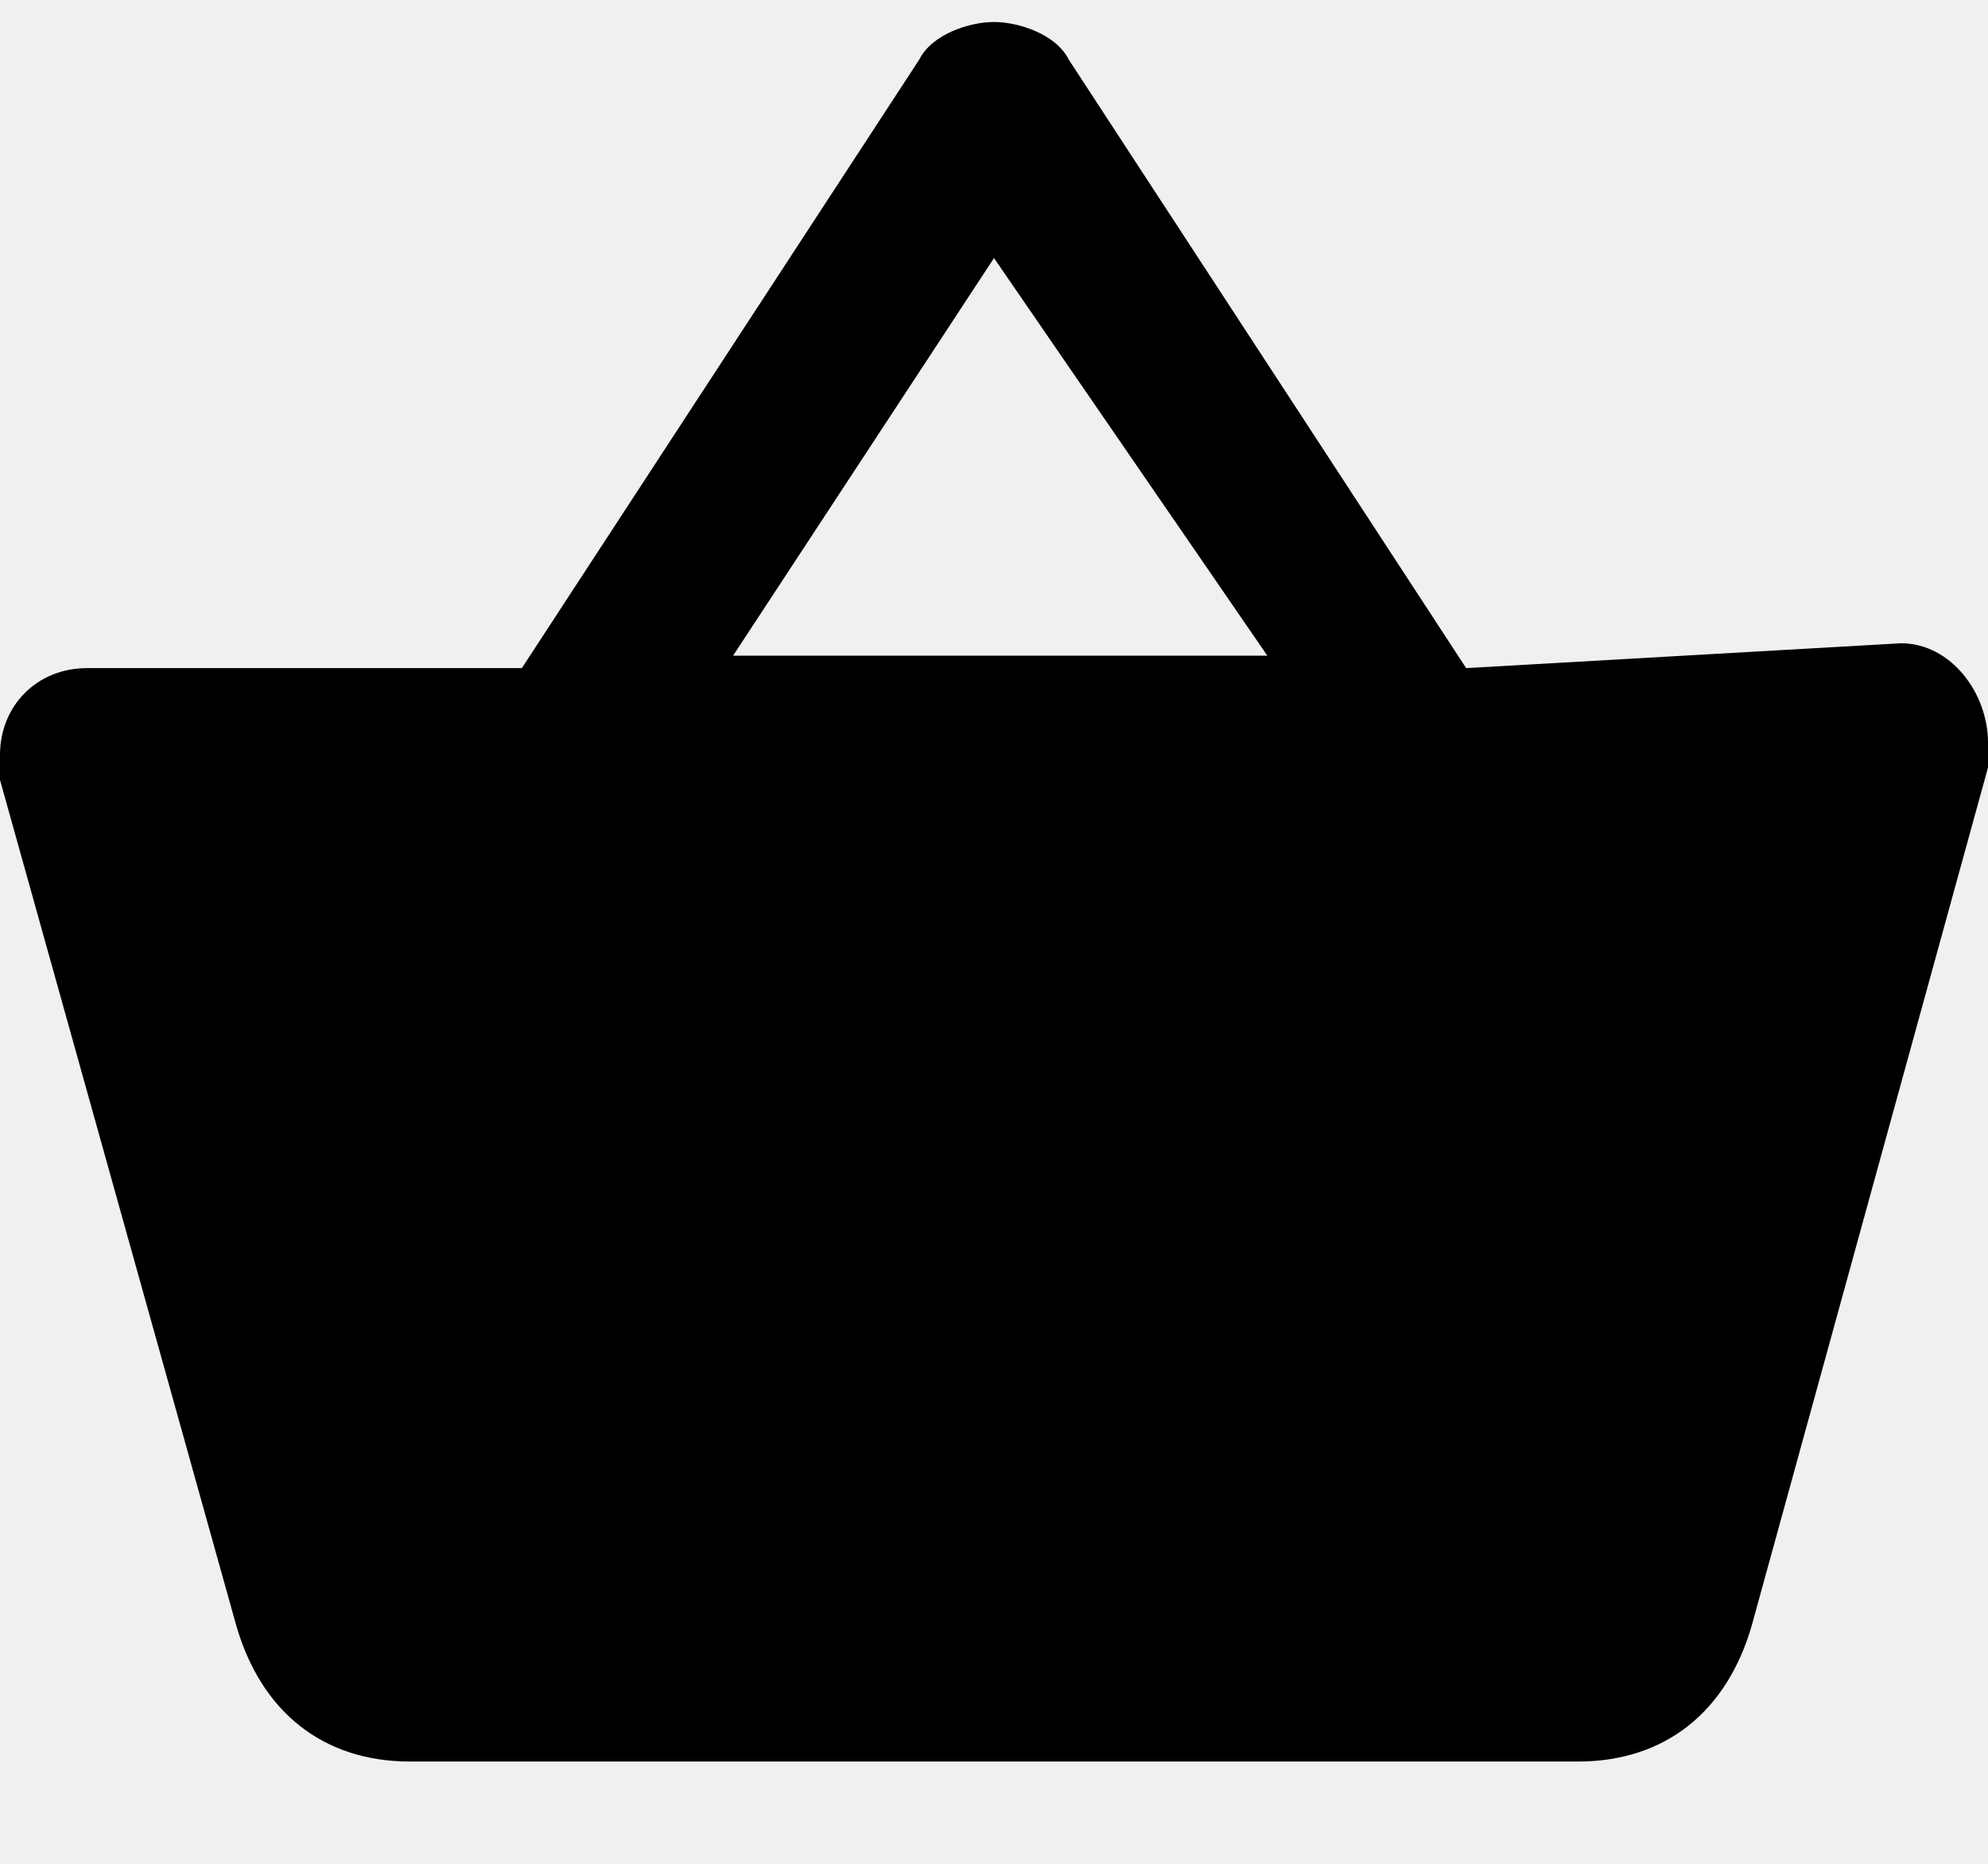
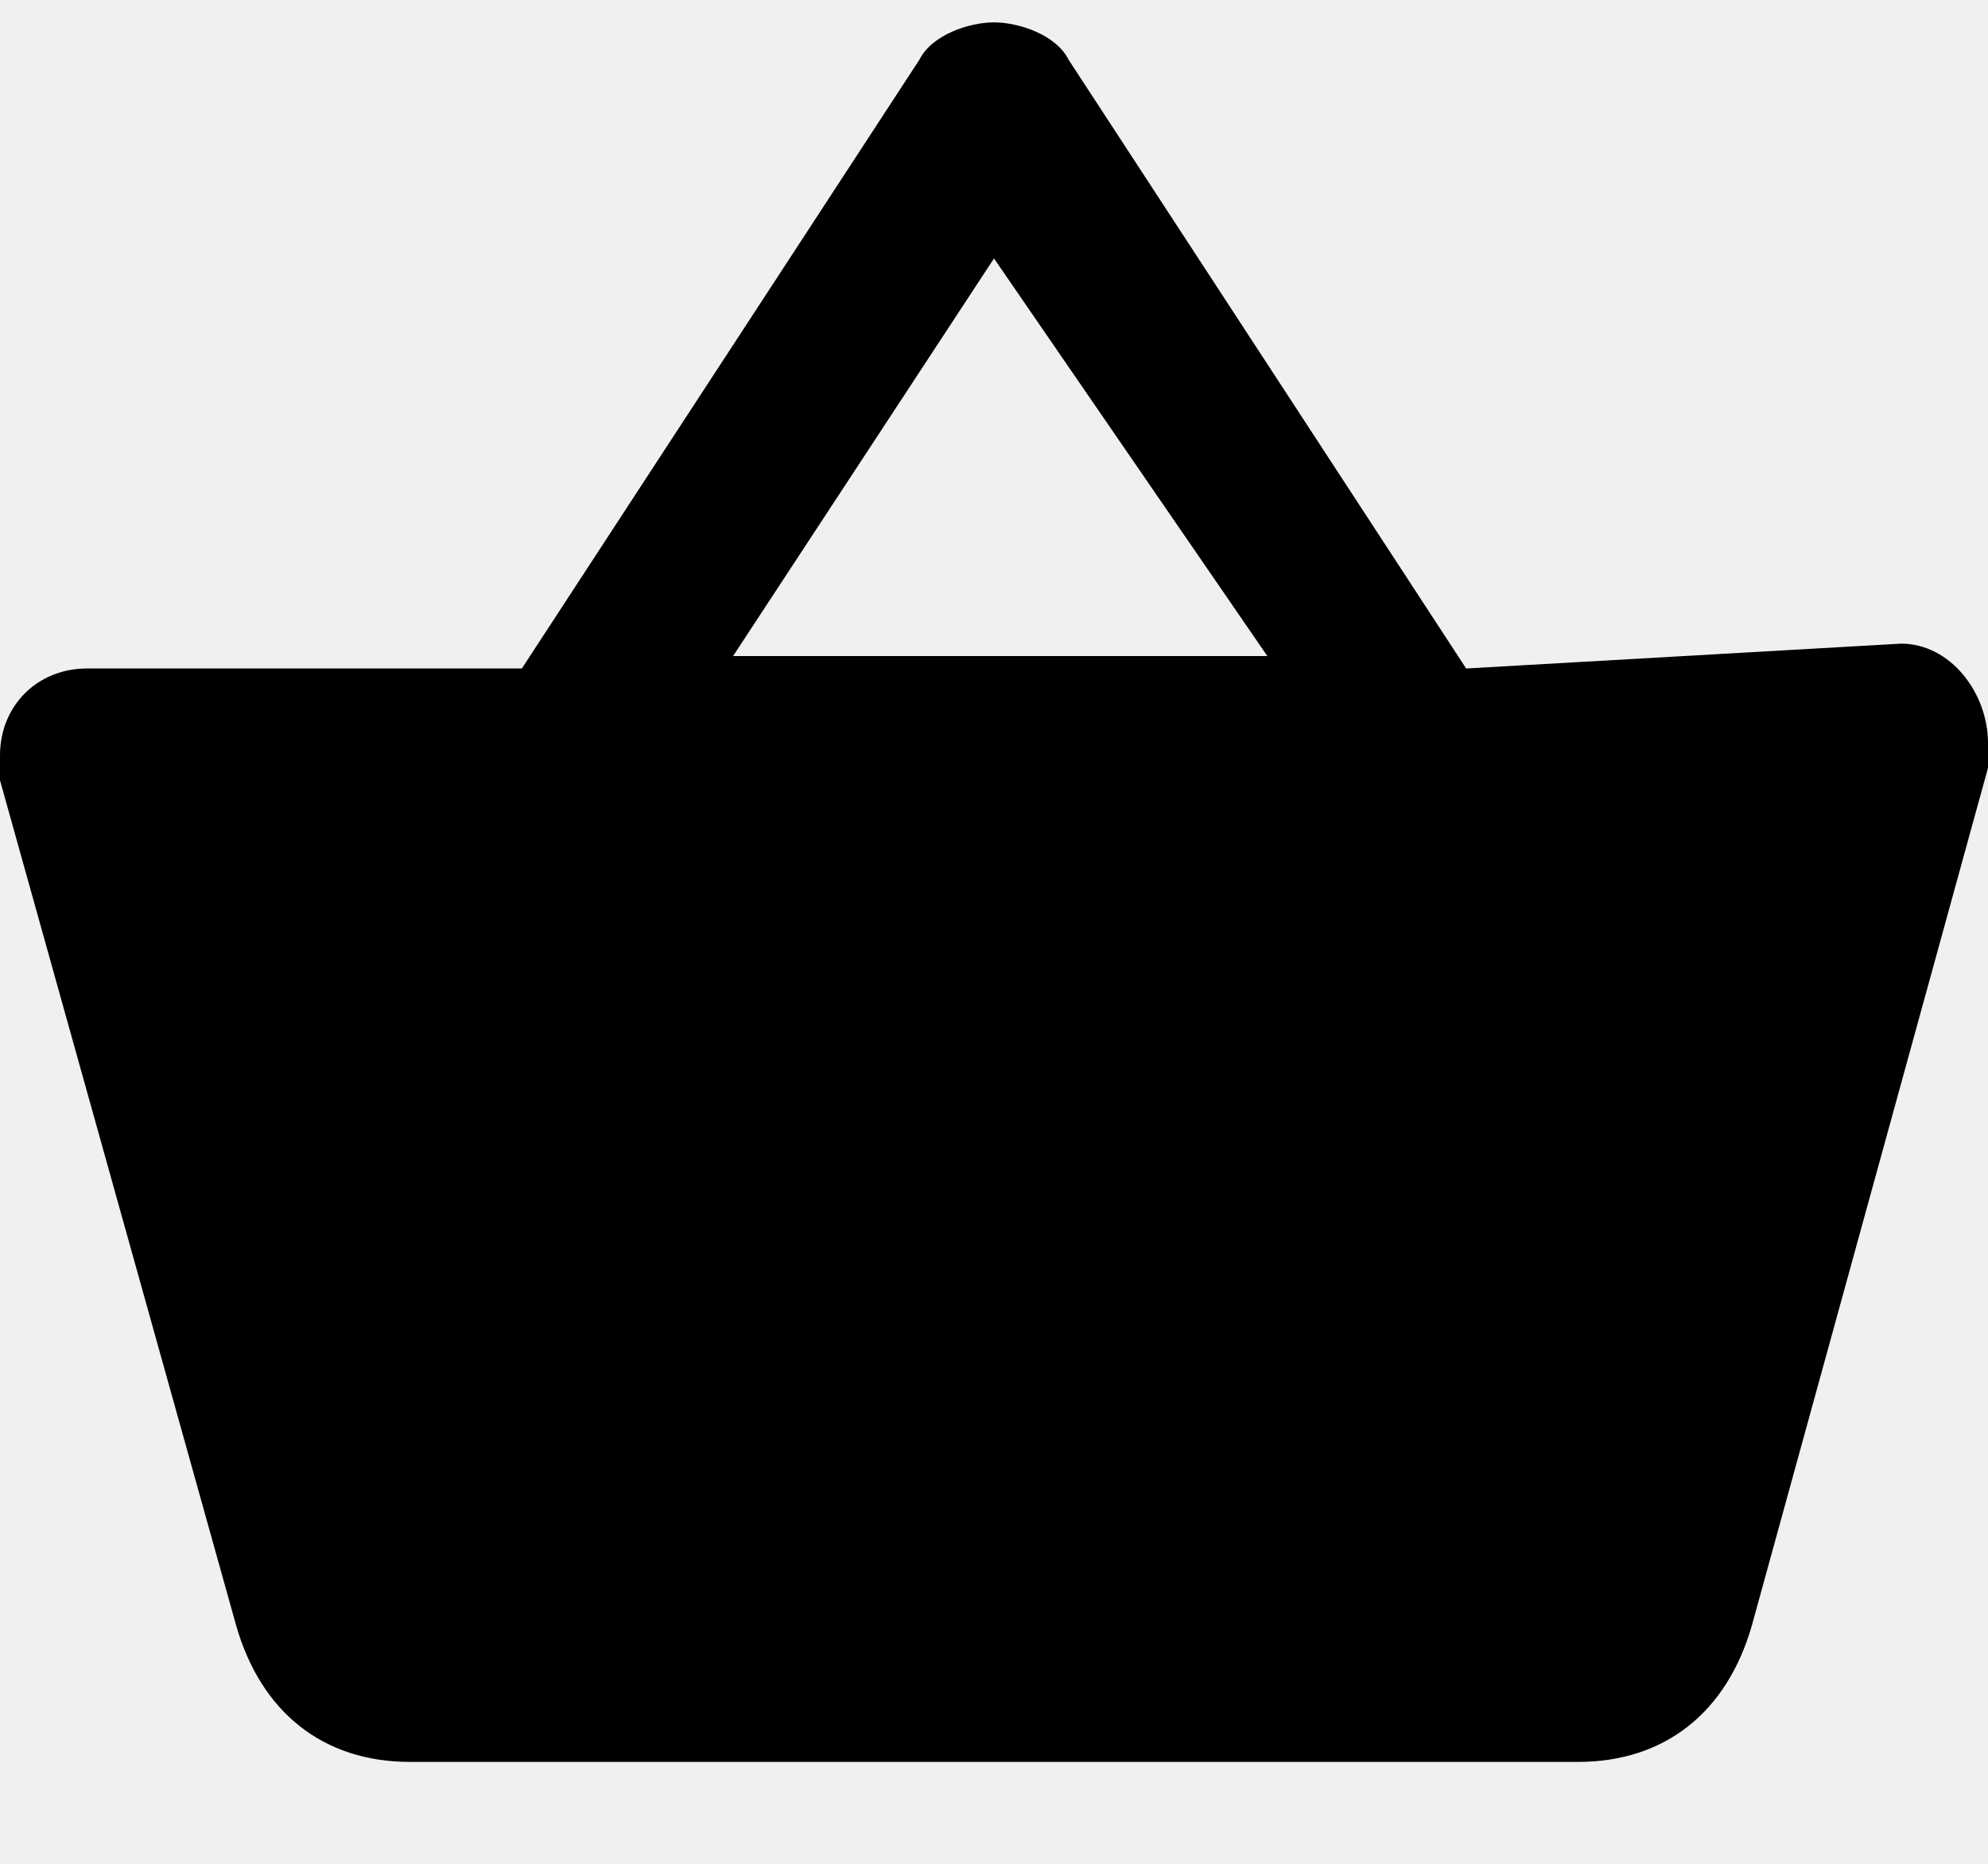
- <svg xmlns="http://www.w3.org/2000/svg" width="16" height="15" viewBox="0 0 16 15" fill="none">
-   <g clip-path="url(#clip0_45927_1098)">
-     <path d="M15.3 5.177L11.8 5.377L8.6 0.477C8.5 0.277 8.2 0.177 8 0.177C7.8 0.177 7.5 0.277 7.4 0.477L4.2 5.377H0.7C0.3 5.377 0 5.677 0 6.077C0 6.177 0 6.177 0 6.277L1.9 13.077C2.1 13.777 2.6 14.177 3.3 14.177H12.7C13.4 14.177 13.9 13.777 14.1 13.077L16 6.177C16 6.077 16 6.077 16 5.977C16 5.577 15.7 5.177 15.3 5.177ZM8 2.077L10.2 5.277H5.9L8 2.077Z" fill="black" />
+ <svg xmlns="http://www.w3.org/2000/svg" width="16" height="15" fill="none" viewBox="0 0 16 15">
+   <g clip-path="url(#a)">
+     <path fill="#000" d="m15.3 5.18-3.5.2L8.6.48c-.1-.2-.4-.3-.6-.3-.2 0-.5.1-.6.3l-3.2 4.9H.7c-.4 0-.7.3-.7.7v.2l1.9 6.8c.2.7.7 1.1 1.4 1.1h9.4c.7 0 1.2-.4 1.4-1.1l1.9-6.9v-.2c0-.4-.3-.8-.7-.8ZM8 2.08l2.2 3.2H5.9L8 2.08Z" />
  </g>
  <defs>
-     <clipPath id="clip0_45927_1098">
-       <rect width="16" height="14" fill="white" transform="translate(0 0.177399)" />
+     <clipPath id="a">
+       <path fill="#fff" d="M0 .18h16v14H0z" />
    </clipPath>
  </defs>
</svg>
